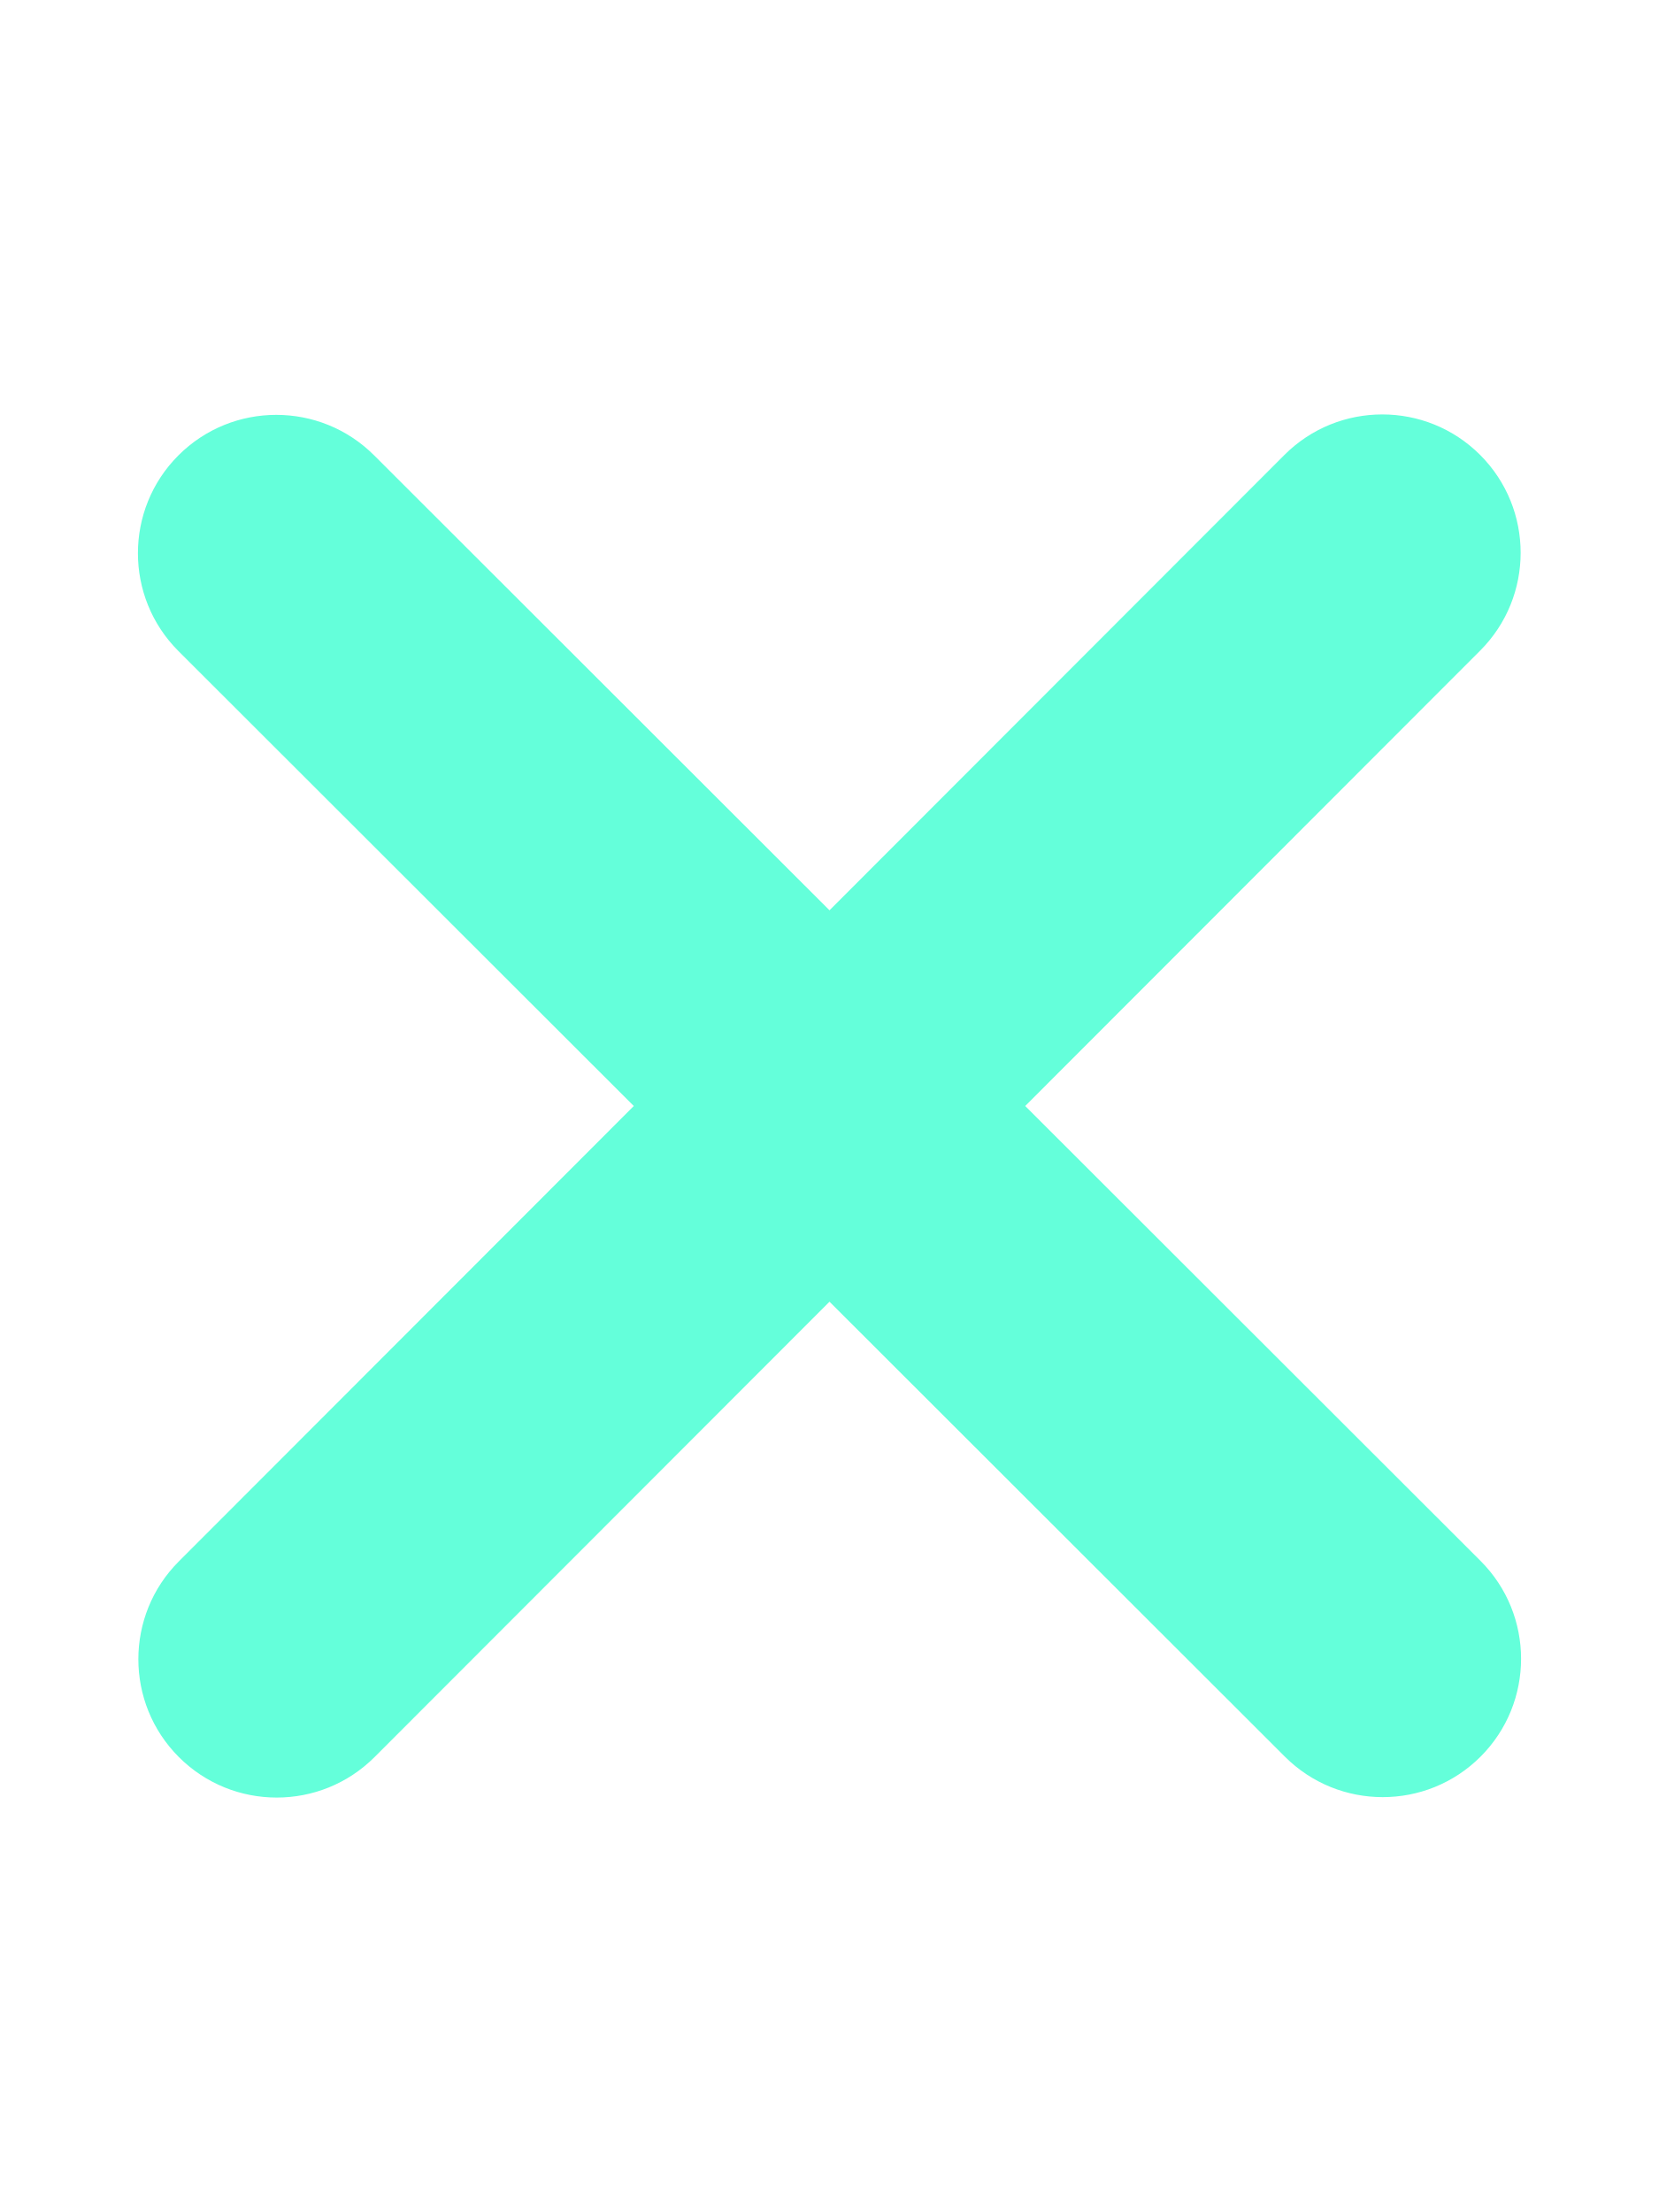
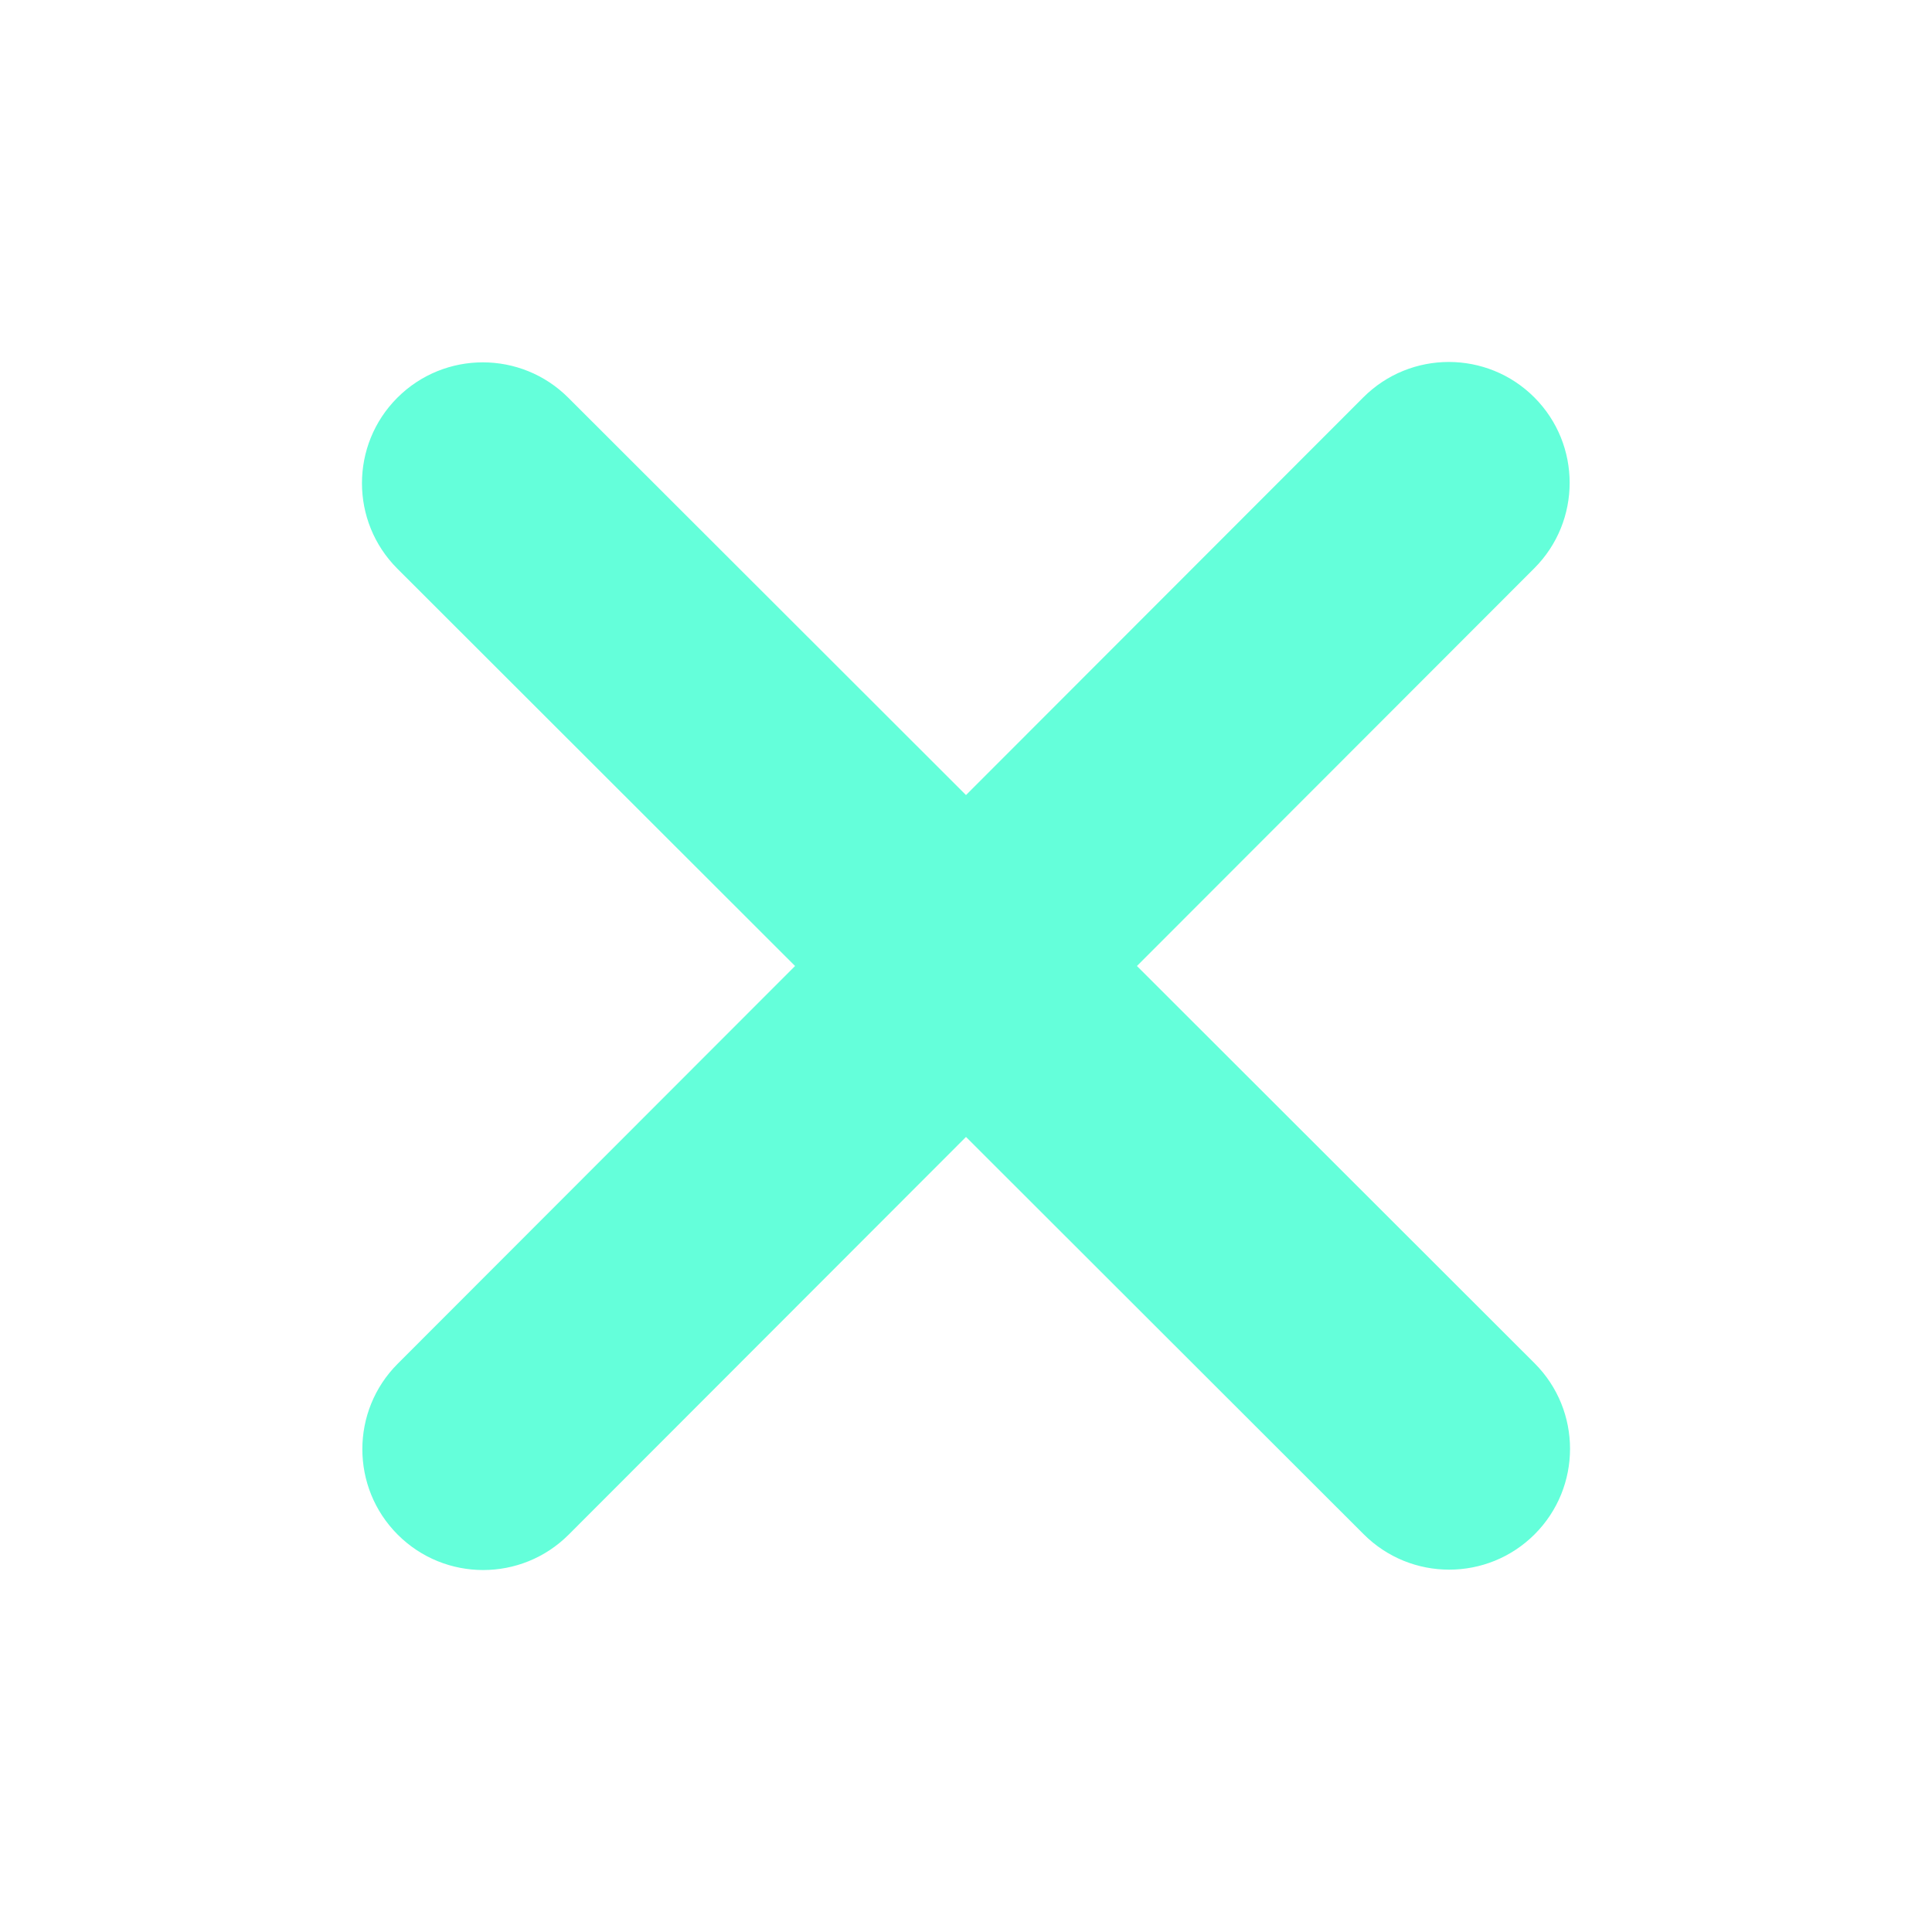
- <svg xmlns="http://www.w3.org/2000/svg" height="1em" viewBox="0 0 384 512">
+ <svg xmlns="http://www.w3.org/2000/svg" width="30" height="30" viewBox="0 0 384 512">
  <style>svg{fill:#64ffda}</style>
  <path d="M342.6 150.6c12.5-12.5 12.5-32.8 0-45.3s-32.8-12.5-45.3 0L192 210.7 86.6 105.4c-12.5-12.5-32.8-12.5-45.3 0s-12.5 32.8 0 45.3L146.7 256 41.4 361.4c-12.5 12.5-12.5 32.8 0 45.3s32.8 12.5 45.3 0L192 301.3 297.4 406.6c12.5 12.5 32.8 12.5 45.3 0s12.5-32.8 0-45.3L237.3 256 342.6 150.6z" />
</svg>
